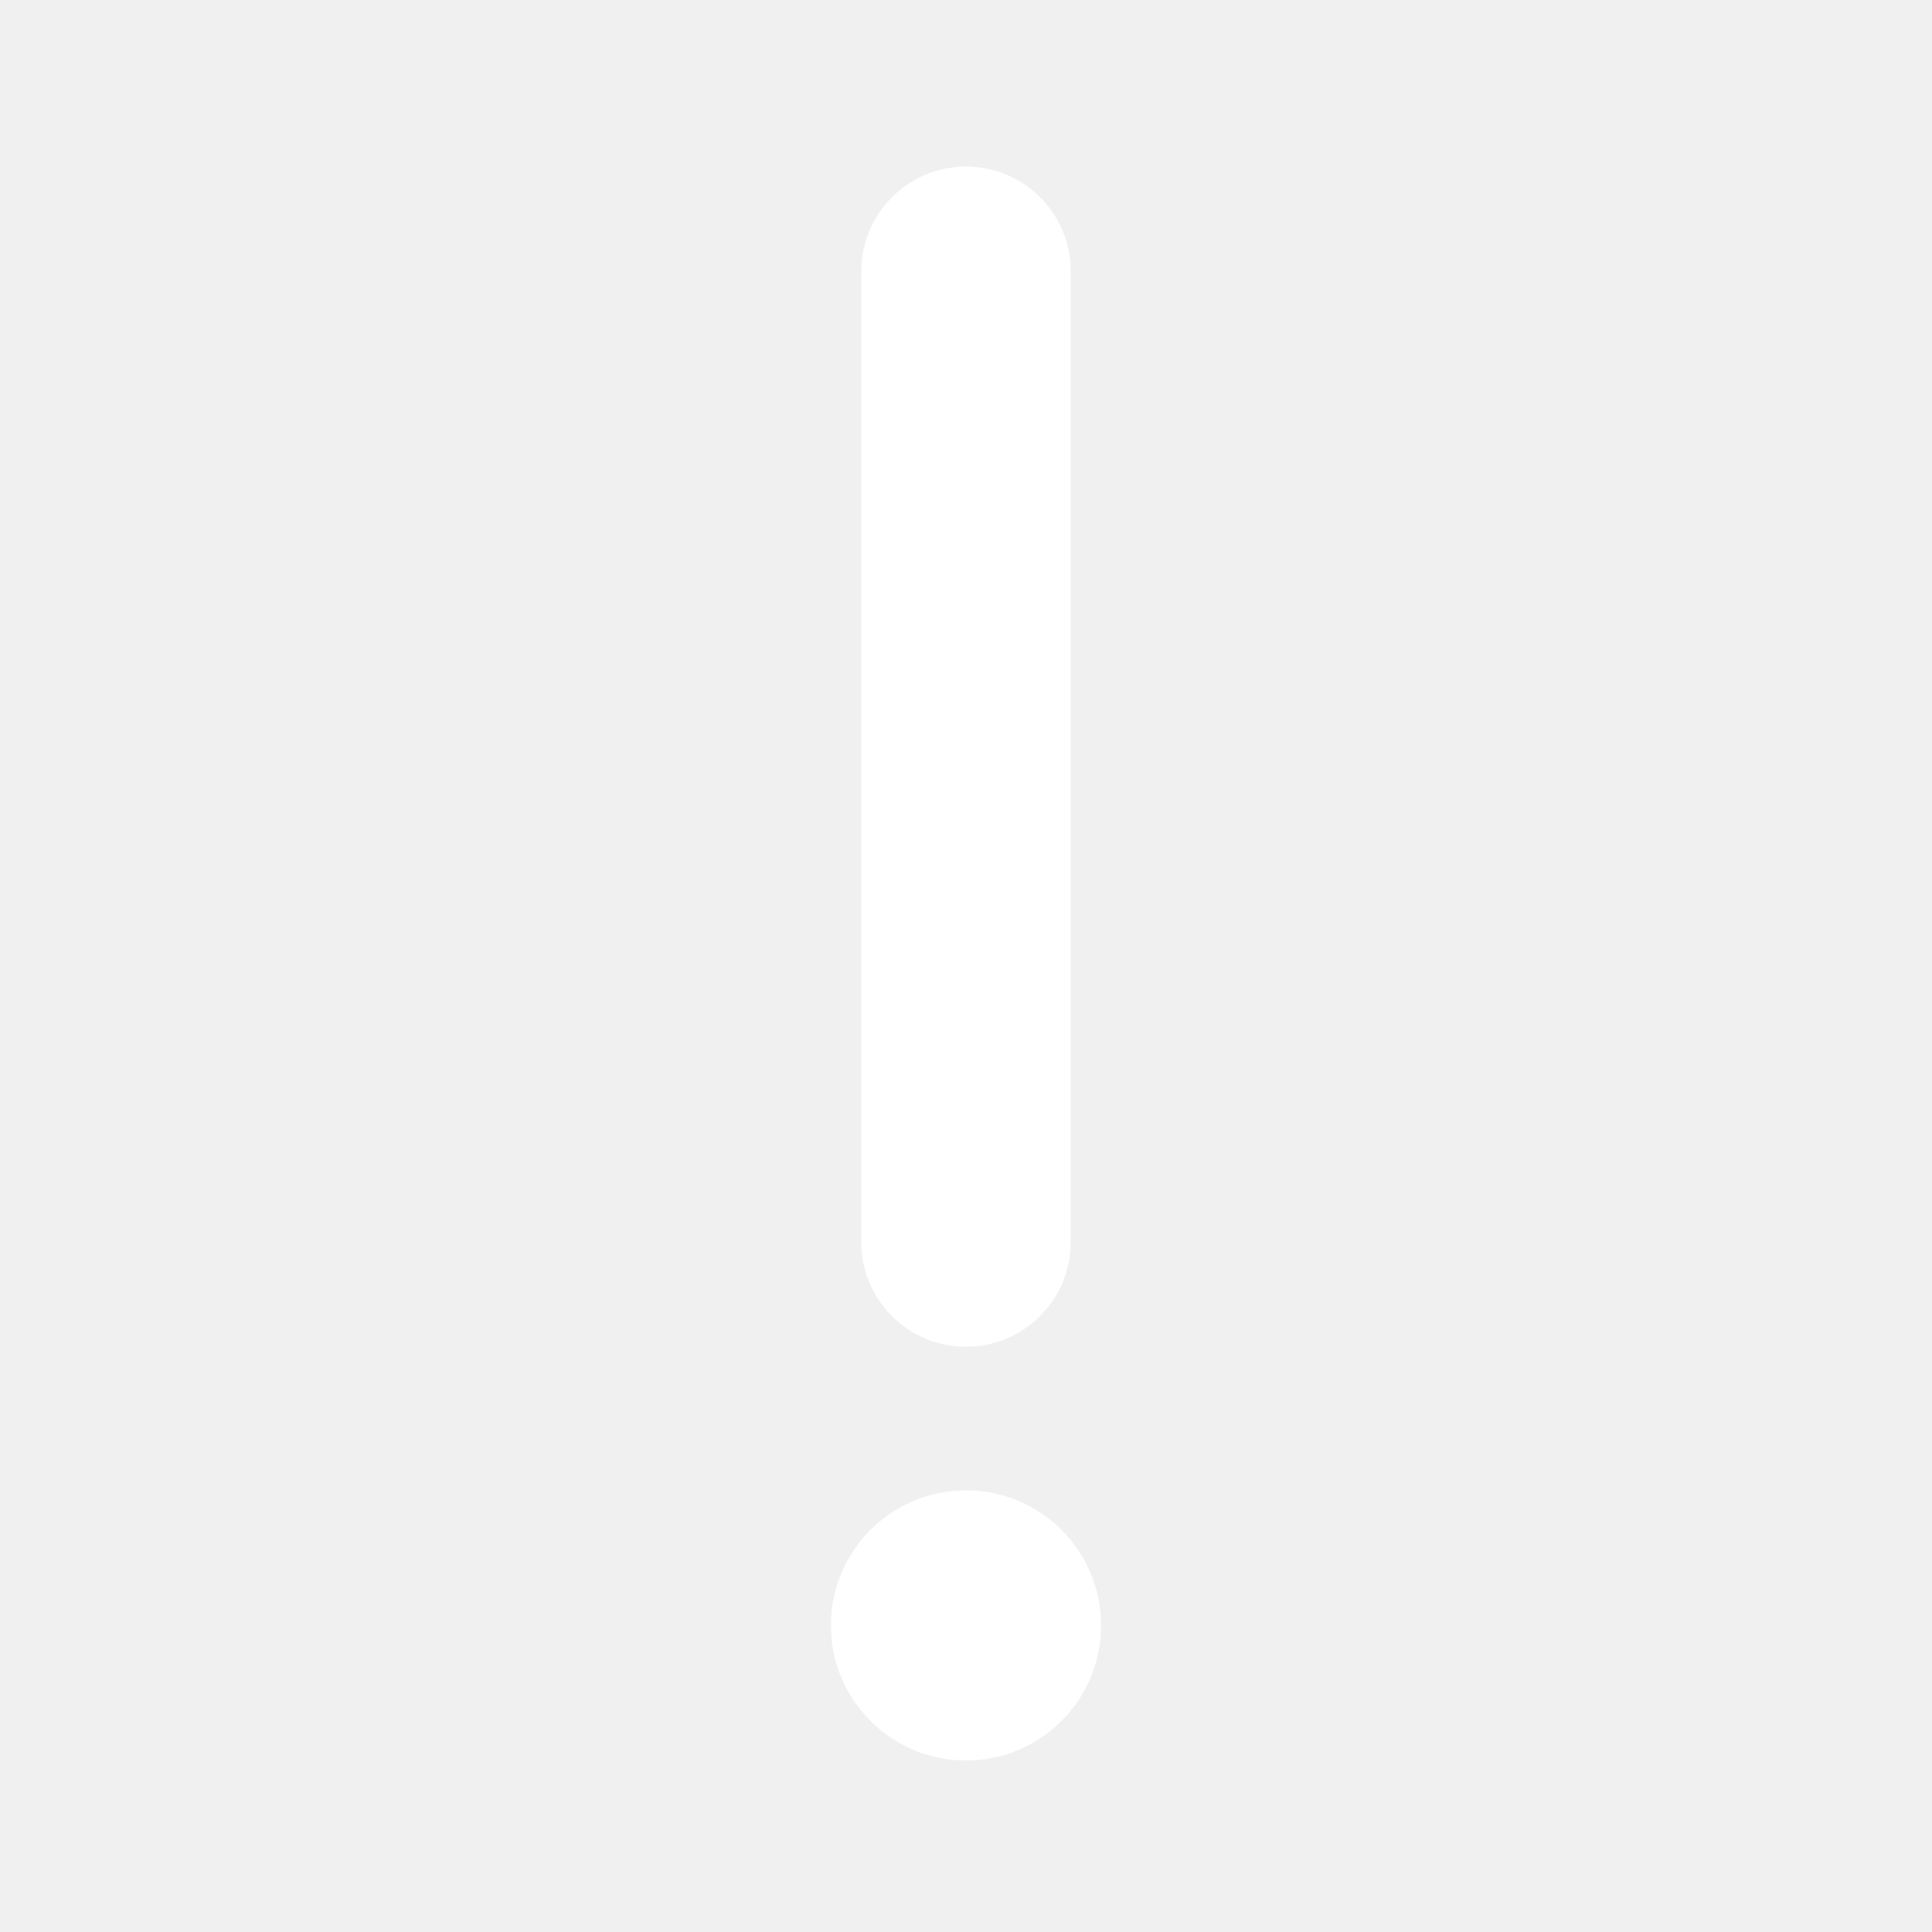
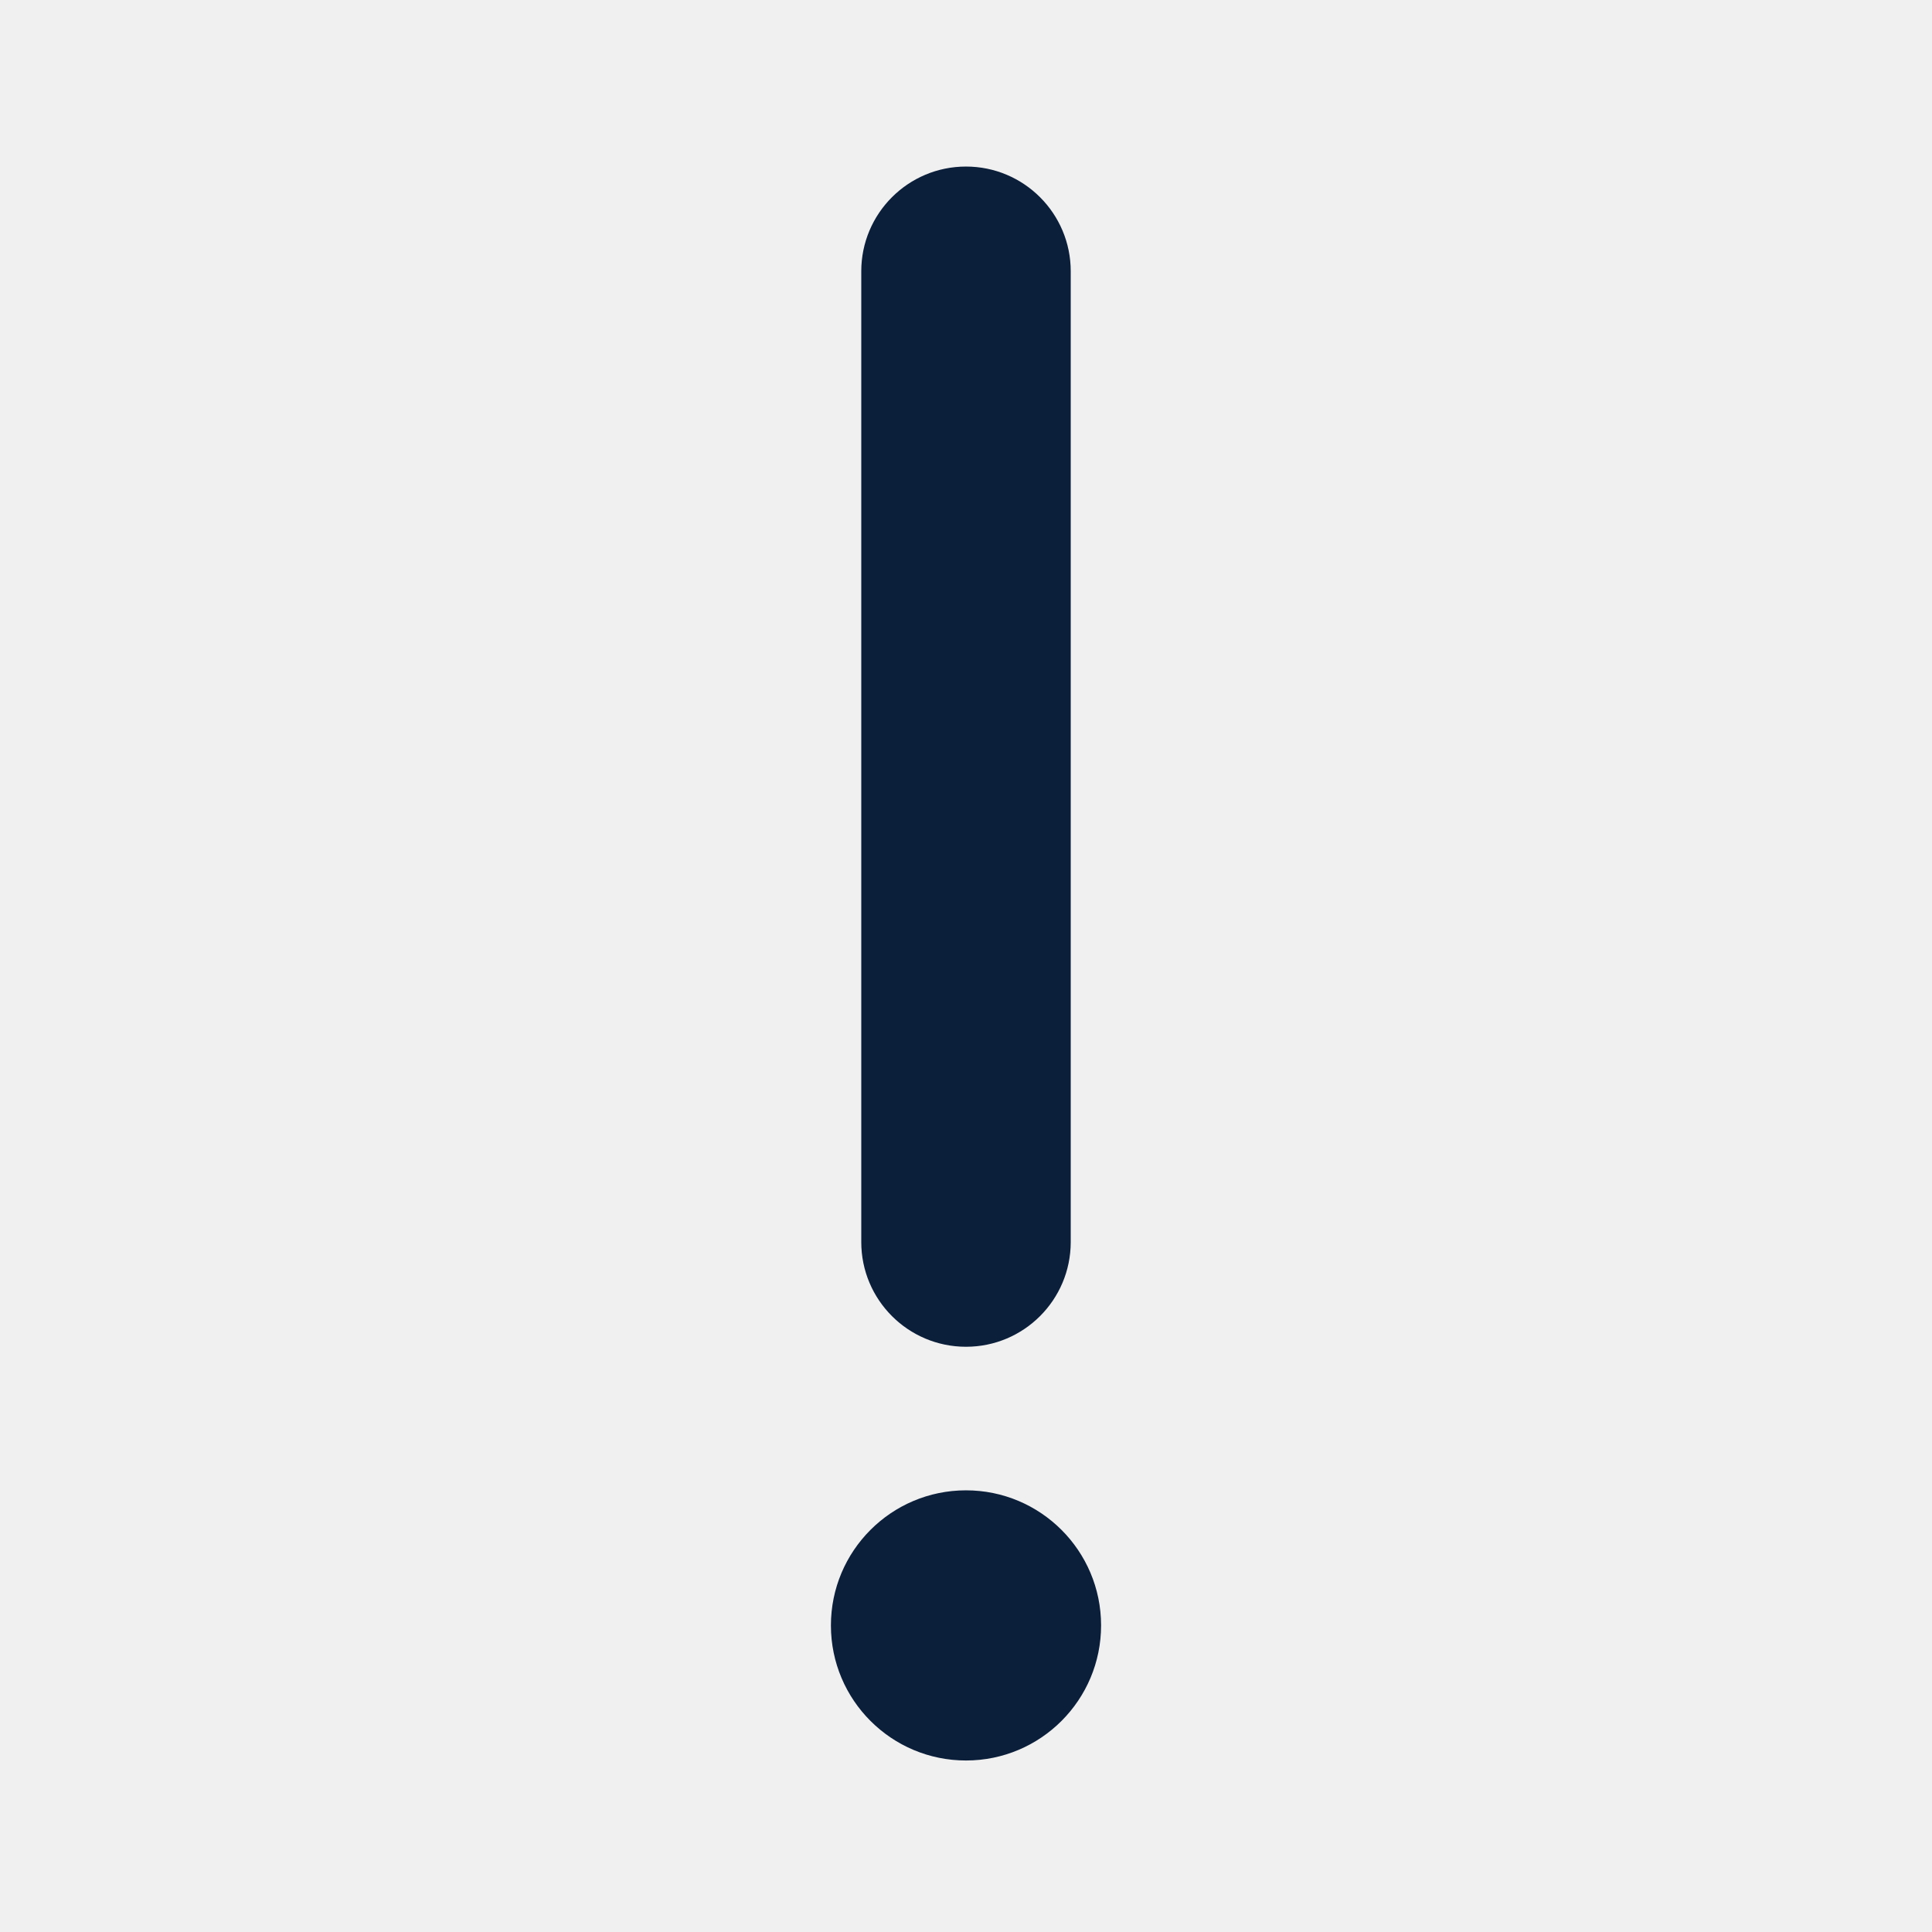
<svg xmlns="http://www.w3.org/2000/svg" width="24" height="24" fill="none" viewBox="0 0 24 24">
-   <path fill="#FFFFFF" d="M13.678 20.19a1.678 1.678 0 1 1-3.356.003 1.678 1.678 0 0 1 3.356-.003ZM12 16.73a1.301 1.301 0 0 1-1.301-1.302V3.37a1.301 1.301 0 0 1 2.602 0v12.06A1.301 1.301 0 0 1 12 16.73Z" />
+   <path fill="#0B1E3A" d="M13.678 20.19a1.678 1.678 0 1 1-3.356.003 1.678 1.678 0 0 1 3.356-.003ZM12 16.73a1.301 1.301 0 0 1-1.301-1.302V3.37a1.301 1.301 0 0 1 2.602 0v12.06A1.301 1.301 0 0 1 12 16.73Z" />
</svg>
